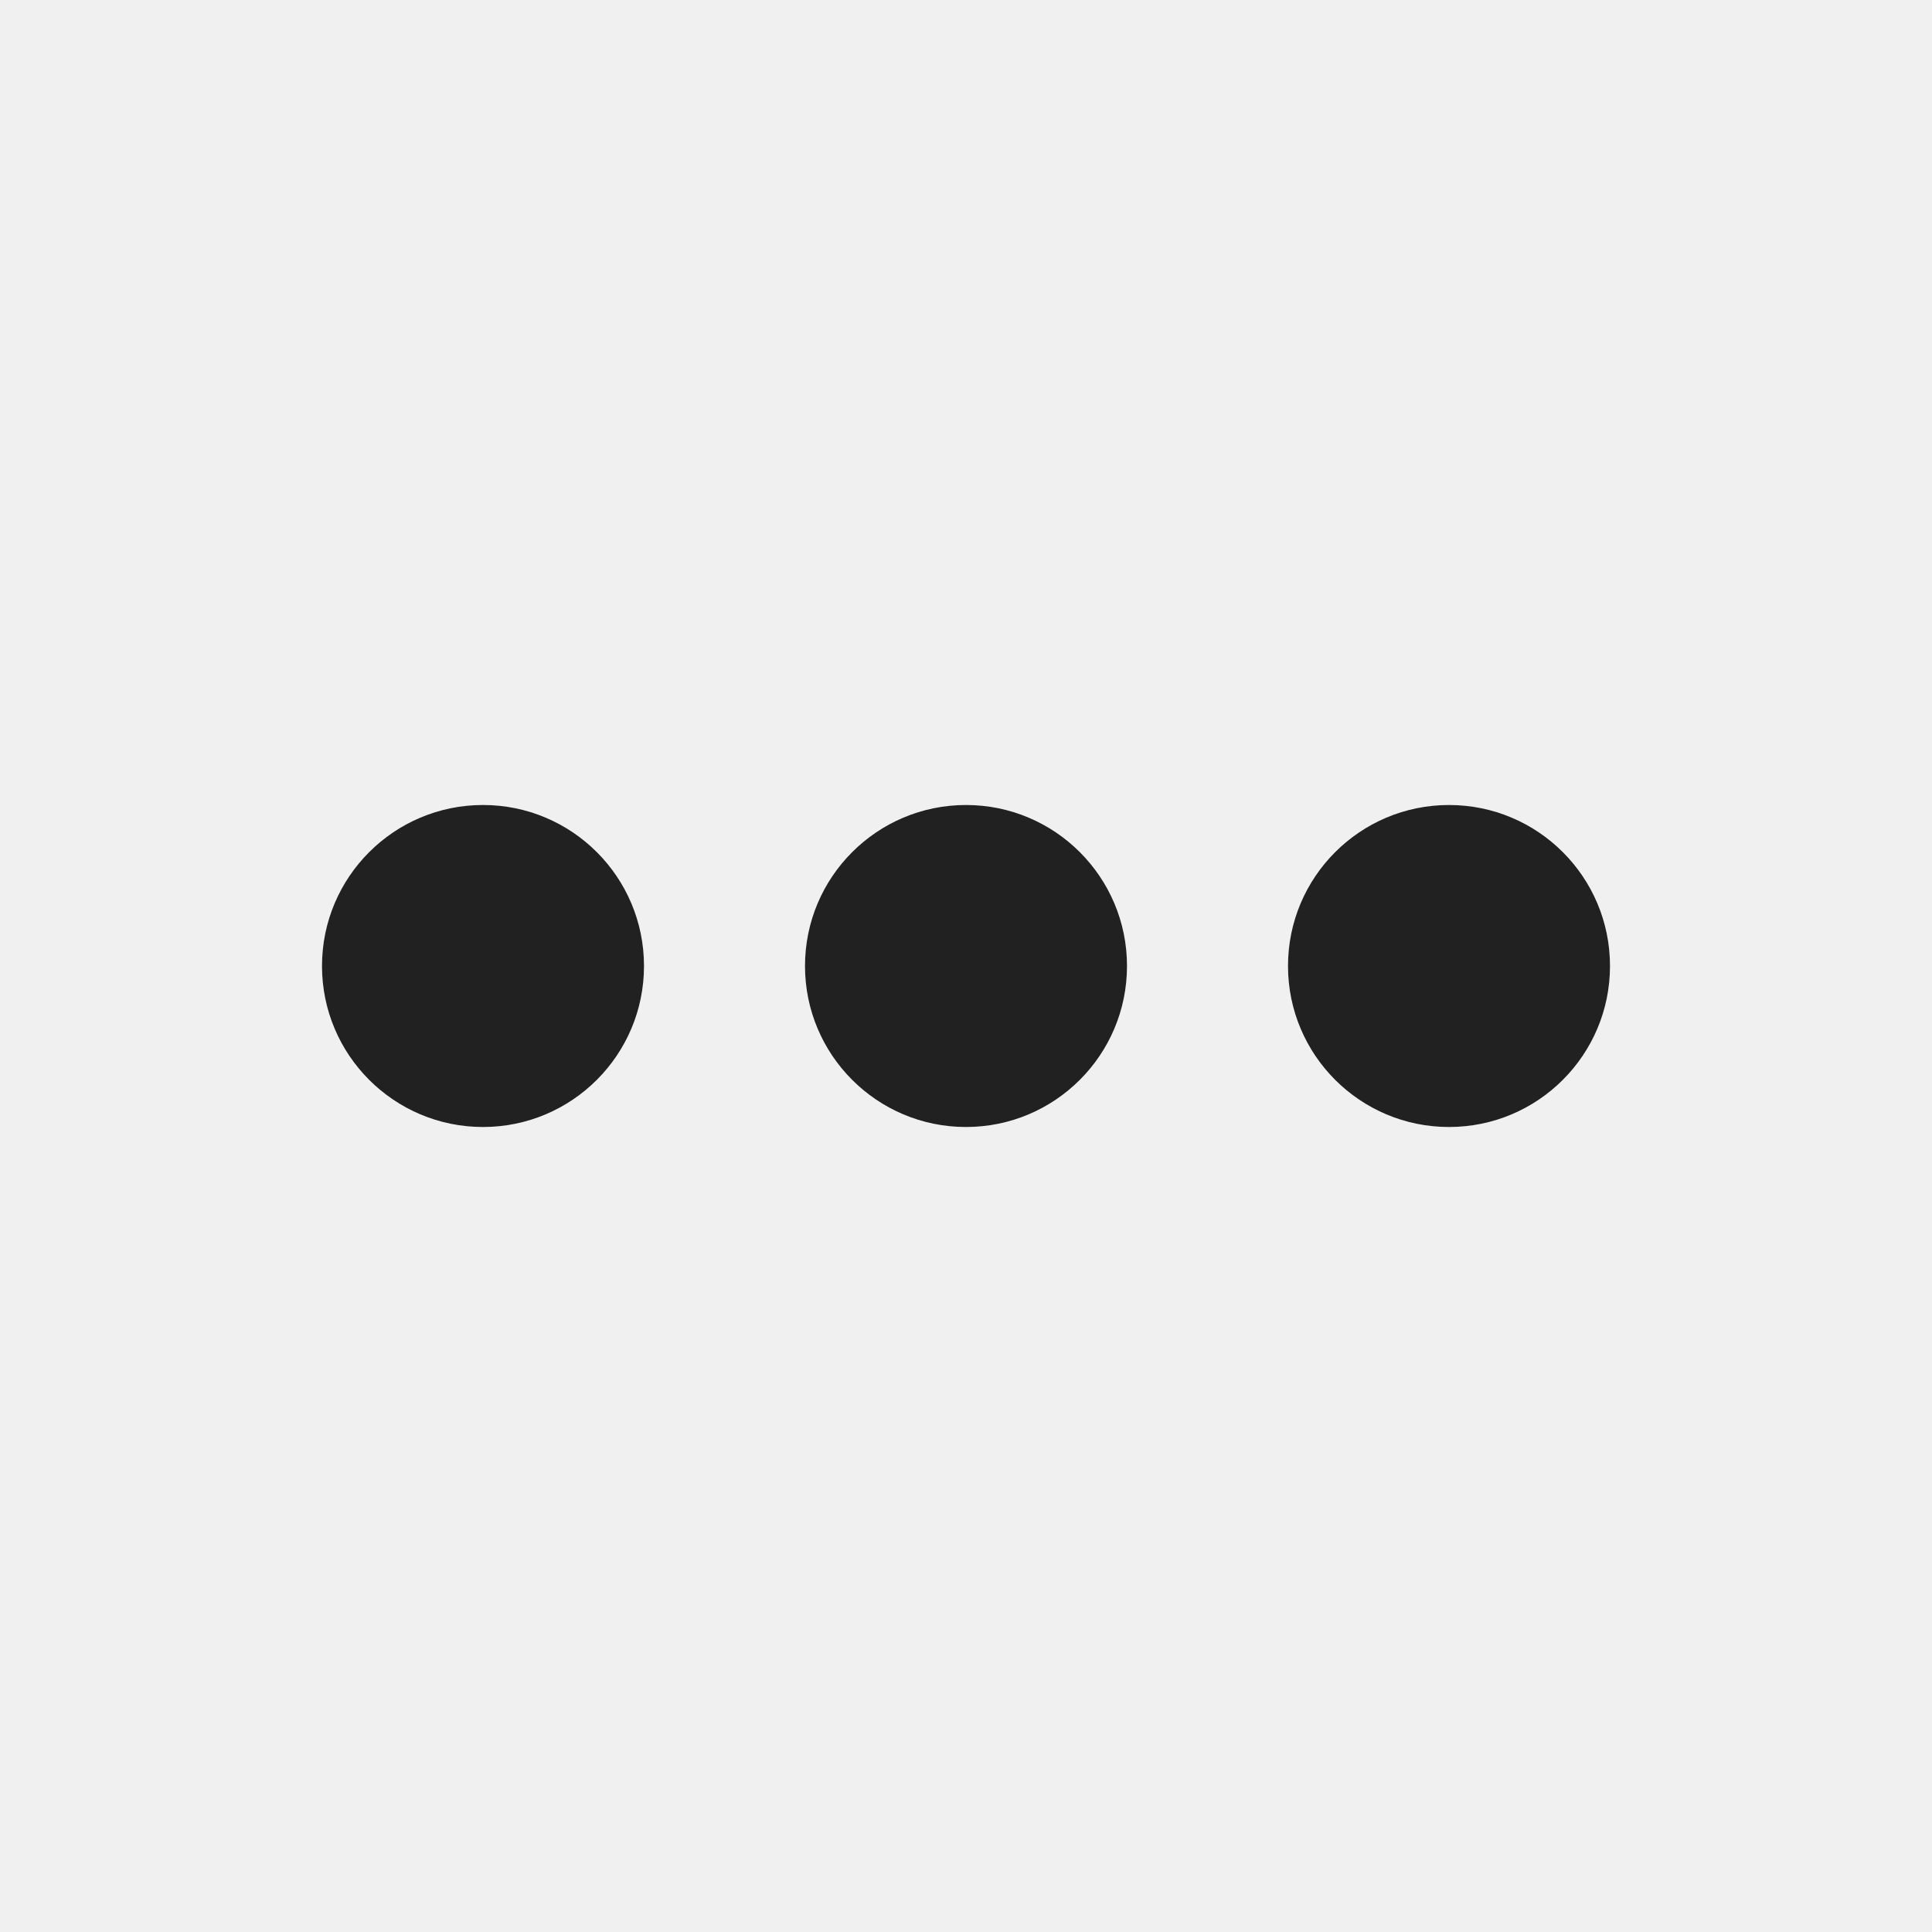
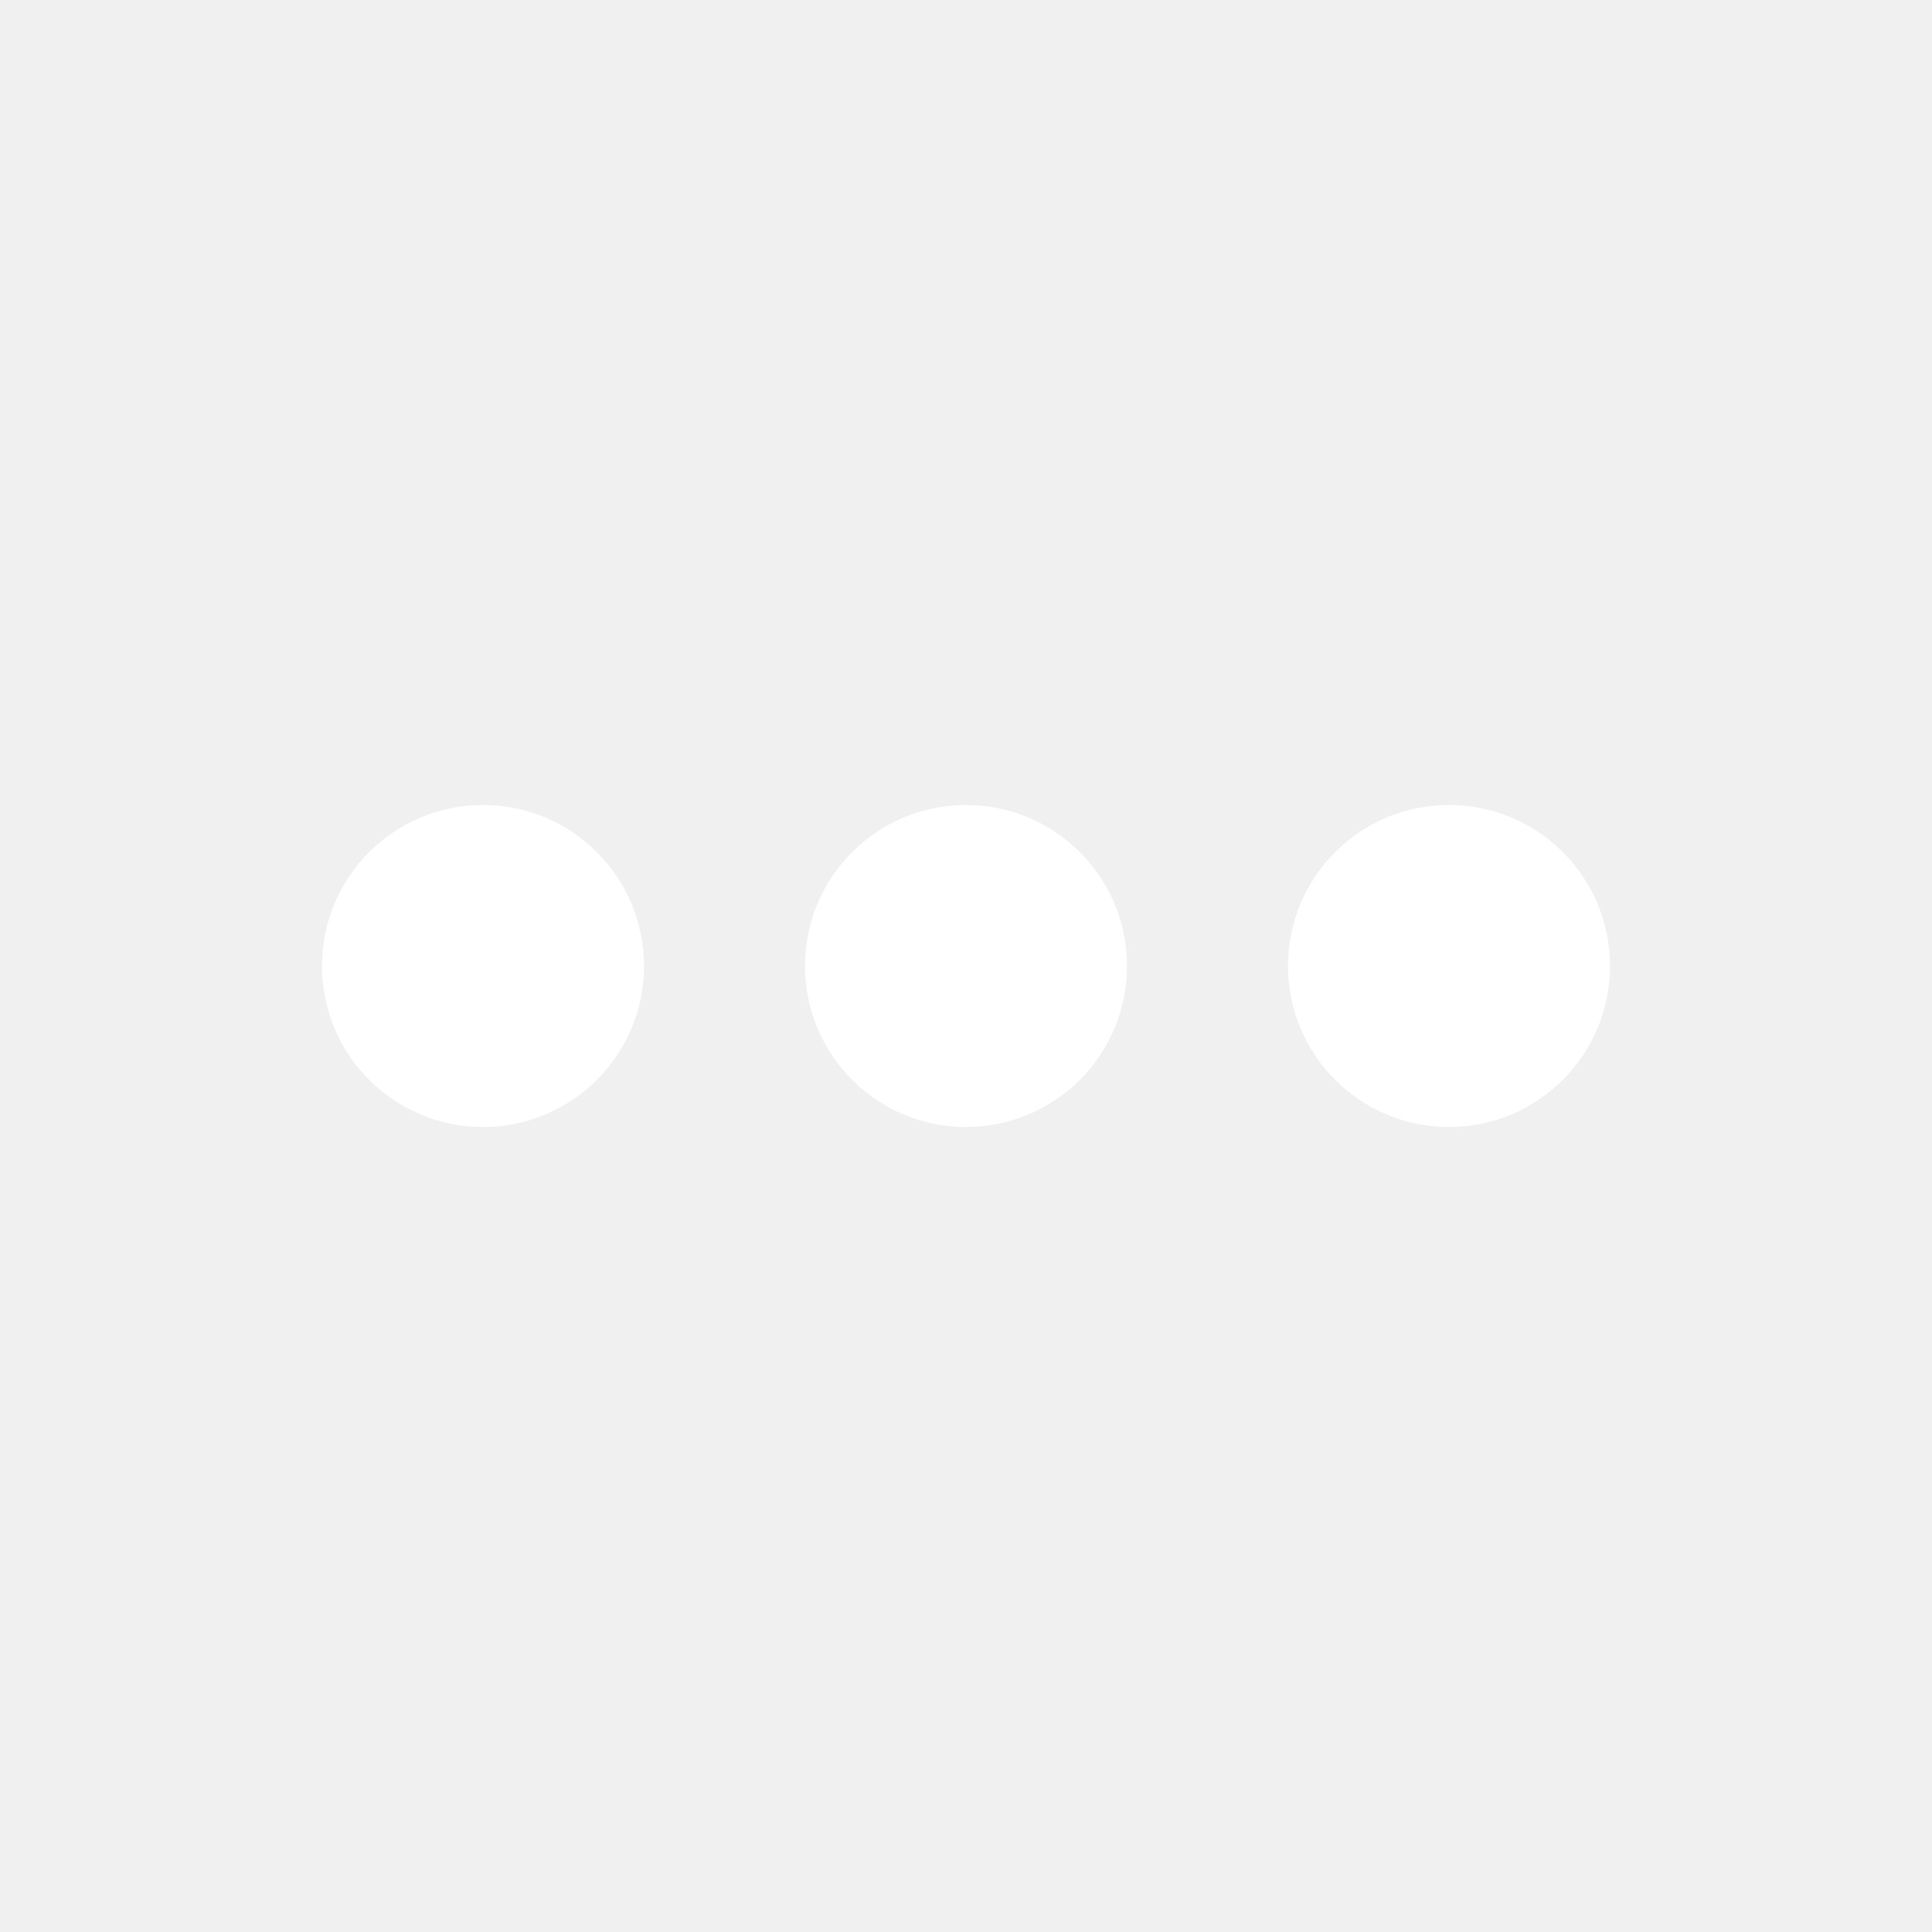
- <svg xmlns="http://www.w3.org/2000/svg" width="24" height="24" fill="none" viewBox="0 0 24 24">
-   <path d="M8 12a2 2 0 1 1-4 0 2 2 0 0 1 4 0ZM14 12a2 2 0 1 1-4 0 2 2 0 0 1 4 0ZM18 14a2 2 0 1 0 0-4 2 2 0 0 0 0 4Z" fill="#212121" />
+ <svg xmlns="http://www.w3.org/2000/svg" width="24" height="24" viewBox="0 0 24 24" fill="none">
+   <path d="M8 12C8 13.105 7.105 14 6 14C4.895 14 4 13.105 4 12C4 10.895 4.895 10 6 10C7.105 10 8 10.895 8 12ZM14 12C14 13.105 13.105 14 12 14C10.895 14 10 13.105 10 12C10 10.895 10.895 10 12 10C13.105 10 14 10.895 14 12ZM18 14C19.105 14 20 13.105 20 12C20 10.895 19.105 10 18 10C16.895 10 16 10.895 16 12C16 13.105 16.895 14 18 14Z" fill="#ffffff" />
</svg>
